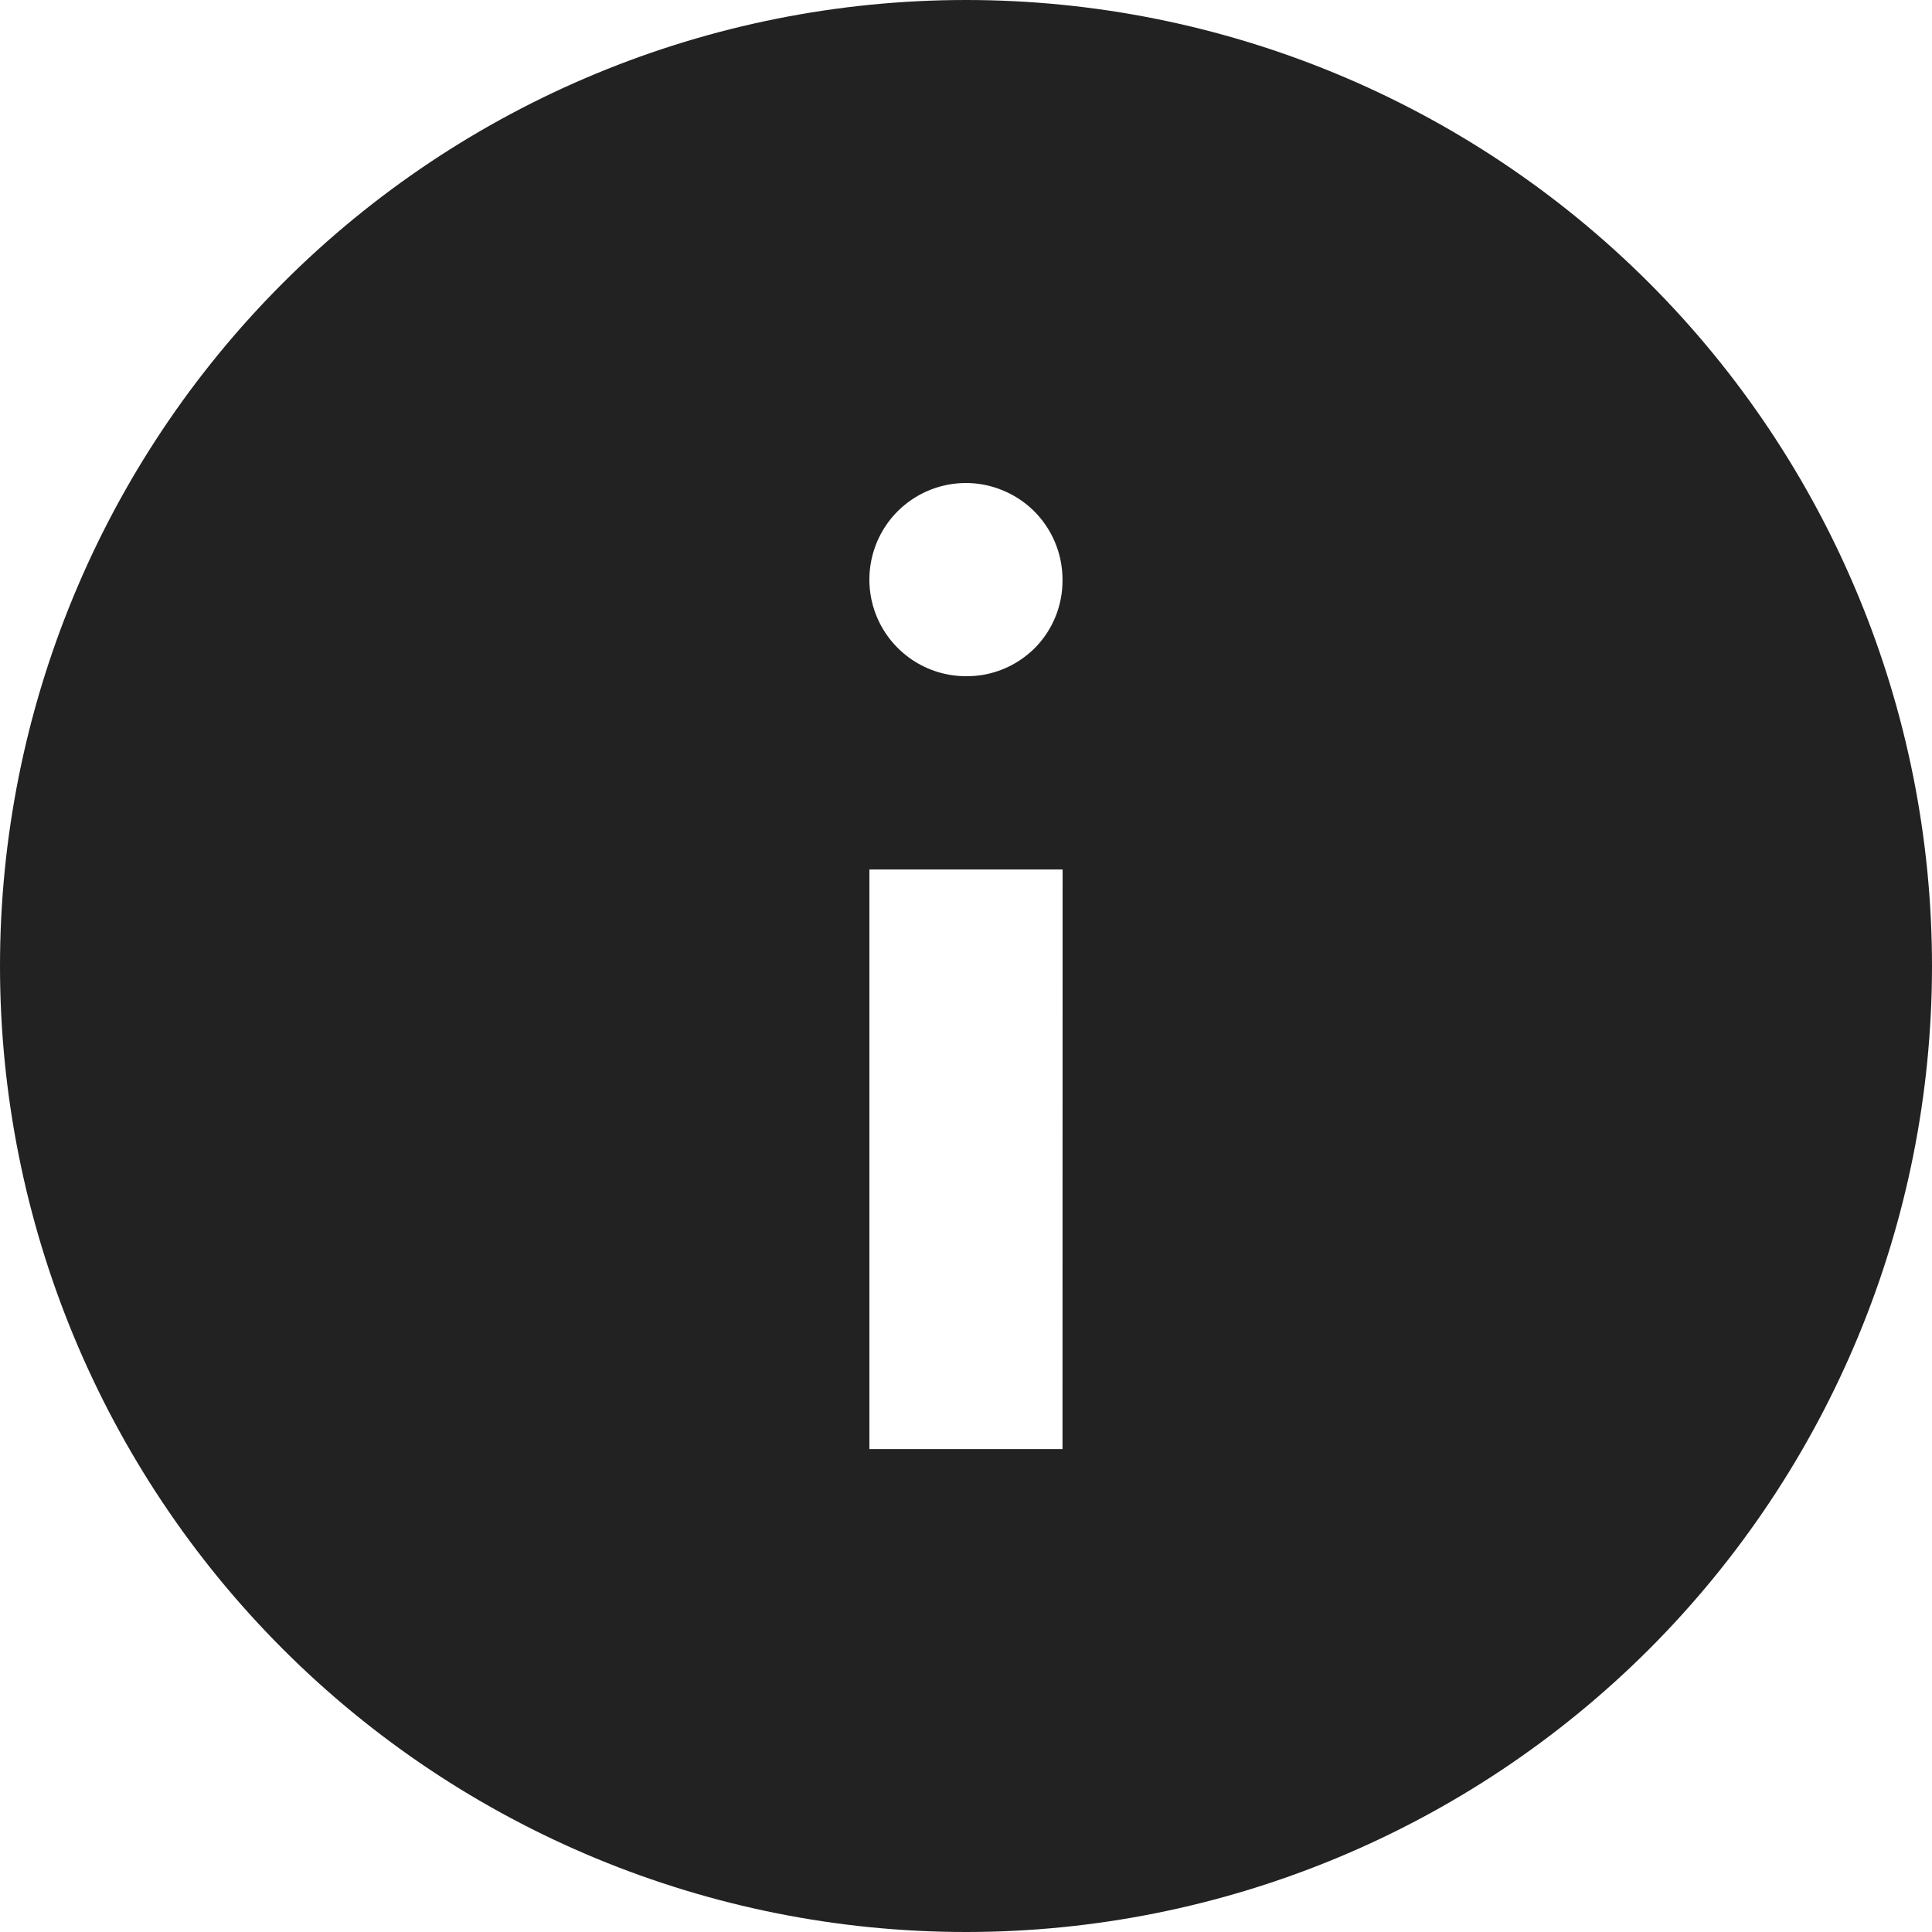
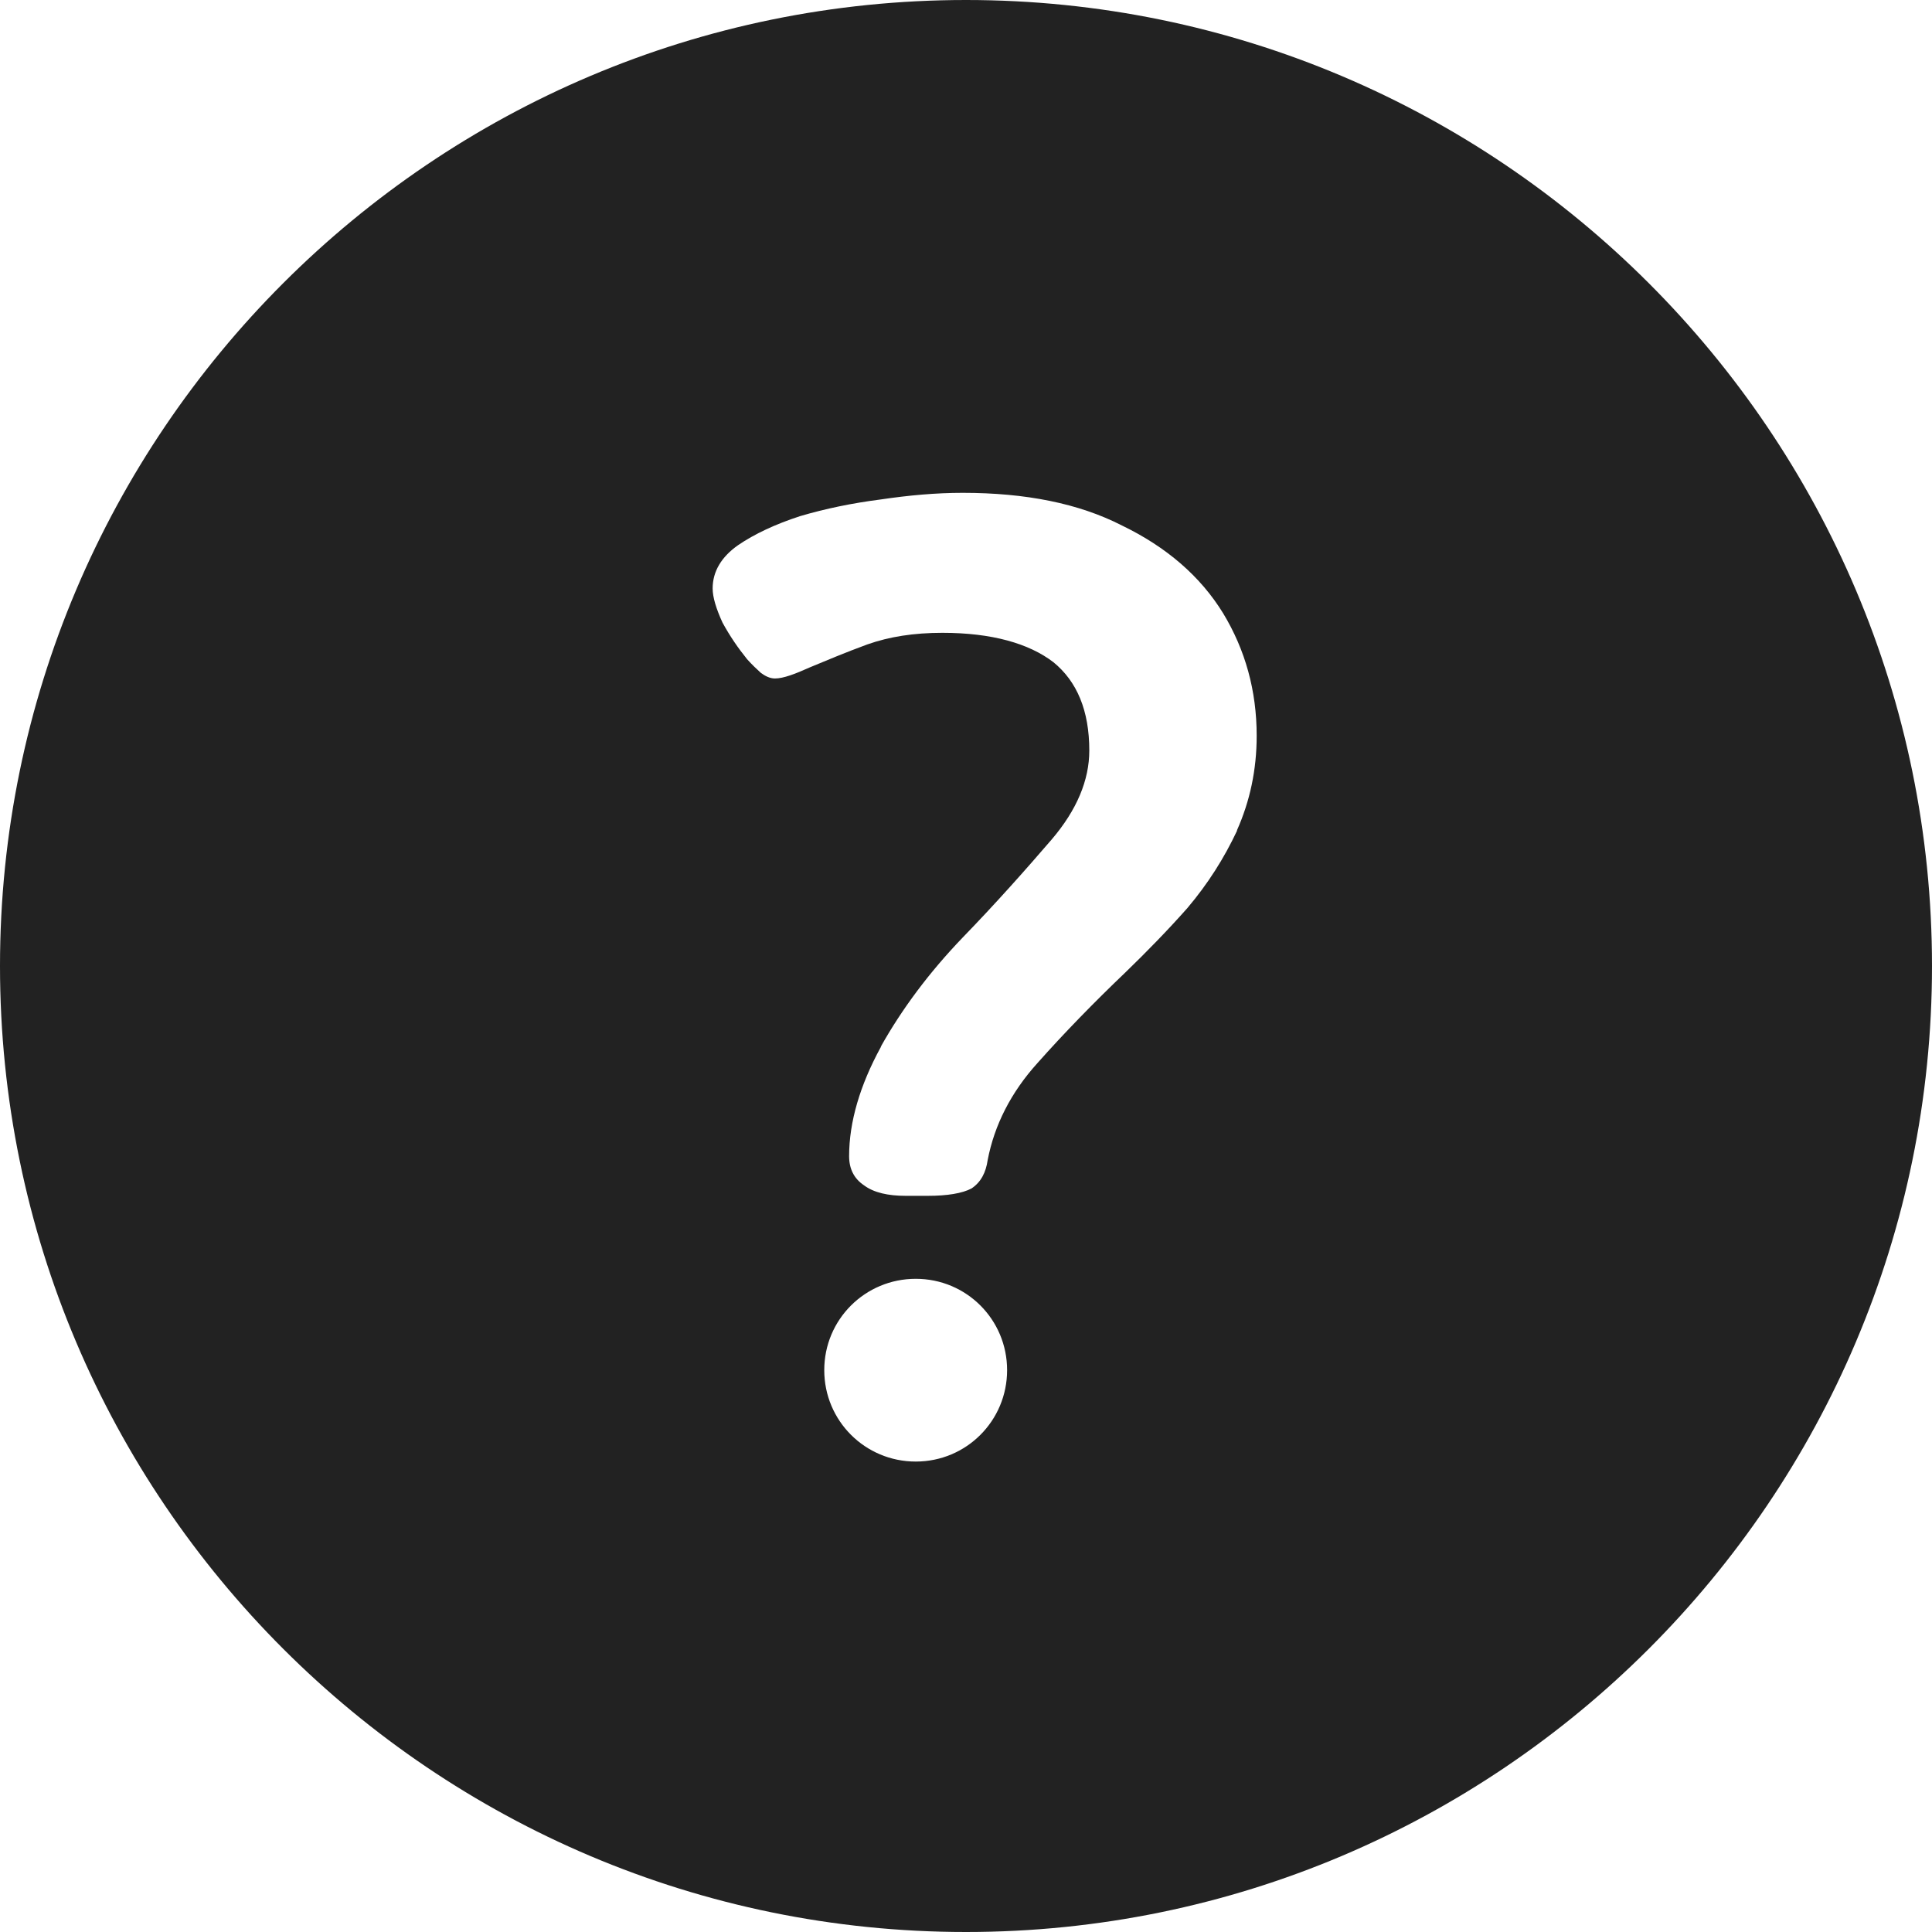
- <svg xmlns="http://www.w3.org/2000/svg" preserveAspectRatio="none" overflow="visible" style="display: block;" width="20" height="20" viewBox="0 0 20 20" fill="none">
-   <path id="Vector" d="M10 0C7.348 0 4.804 1.053 2.929 2.929C1.053 4.804 0 7.348 0 10C0 12.652 1.053 15.196 2.929 17.072C4.804 18.947 7.348 20 10 20C12.652 20 15.196 18.947 17.072 17.072C18.947 15.196 20 12.652 20 10C20 7.348 18.947 4.804 17.072 2.929C15.196 1.053 12.652 0 10 0ZM10.999 15.001H9V9.001H11L10.999 15.001ZM10 7C9.595 7 9.231 6.756 9.076 6.383C8.921 6.009 9.007 5.579 9.292 5.293C9.579 5.007 10.009 4.921 10.382 5.077C10.756 5.231 10.999 5.596 10.999 6.001C11.002 6.266 10.898 6.522 10.71 6.711C10.521 6.898 10.266 7.003 10 7Z" fill="#222222" />
+ <svg xmlns="http://www.w3.org/2000/svg" preserveAspectRatio="none" overflow="visible" style="display: block;" width="22" height="22" viewBox="0 0 22 22" fill="none">
+   <path id="Vector" d="M11 0C4.934 0 0 4.931 0 11C0 17.069 4.934 22 11 22C17.066 22 22 17.069 22 11C22 4.931 17.066 0 11 0ZM10.428 16.643C9.851 16.643 9.386 16.179 9.386 15.602C9.386 15.025 9.851 14.562 10.428 14.562C11.004 14.562 11.468 15.025 11.468 15.602C11.468 16.179 11.004 16.643 10.428 16.643ZM14.087 9.458C13.938 9.775 13.755 10.063 13.522 10.339C13.299 10.591 13.057 10.839 12.813 11.075C12.453 11.419 12.117 11.764 11.815 12.104C11.511 12.44 11.323 12.813 11.247 13.209C11.227 13.35 11.171 13.461 11.063 13.533C10.959 13.589 10.785 13.617 10.57 13.617H10.31C10.113 13.617 9.95 13.581 9.838 13.497C9.725 13.421 9.669 13.31 9.669 13.165C9.669 12.777 9.793 12.357 10.029 11.925L10.037 11.909C10.037 11.909 10.037 11.917 10.029 11.92C10.269 11.492 10.578 11.076 10.962 10.676C11.343 10.283 11.679 9.904 11.975 9.56C12.263 9.223 12.404 8.882 12.404 8.547C12.404 8.09 12.263 7.759 11.996 7.541C11.716 7.326 11.292 7.206 10.731 7.206C10.406 7.206 10.126 7.25 9.877 7.338C9.626 7.43 9.406 7.523 9.225 7.598C9.056 7.674 8.921 7.726 8.824 7.726C8.768 7.726 8.712 7.698 8.664 7.662C8.616 7.618 8.564 7.57 8.507 7.506C8.403 7.377 8.312 7.245 8.227 7.089C8.156 6.933 8.115 6.802 8.115 6.701C8.115 6.506 8.216 6.341 8.403 6.209C8.592 6.08 8.831 5.968 9.112 5.877C9.4 5.792 9.705 5.729 10.025 5.688C10.349 5.64 10.658 5.612 10.962 5.612C11.679 5.612 12.284 5.732 12.776 5.984C13.281 6.228 13.669 6.561 13.929 6.985C14.181 7.402 14.31 7.866 14.31 8.378C14.31 8.767 14.233 9.124 14.085 9.456L14.087 9.458Z" fill="#222222" />
</svg>
